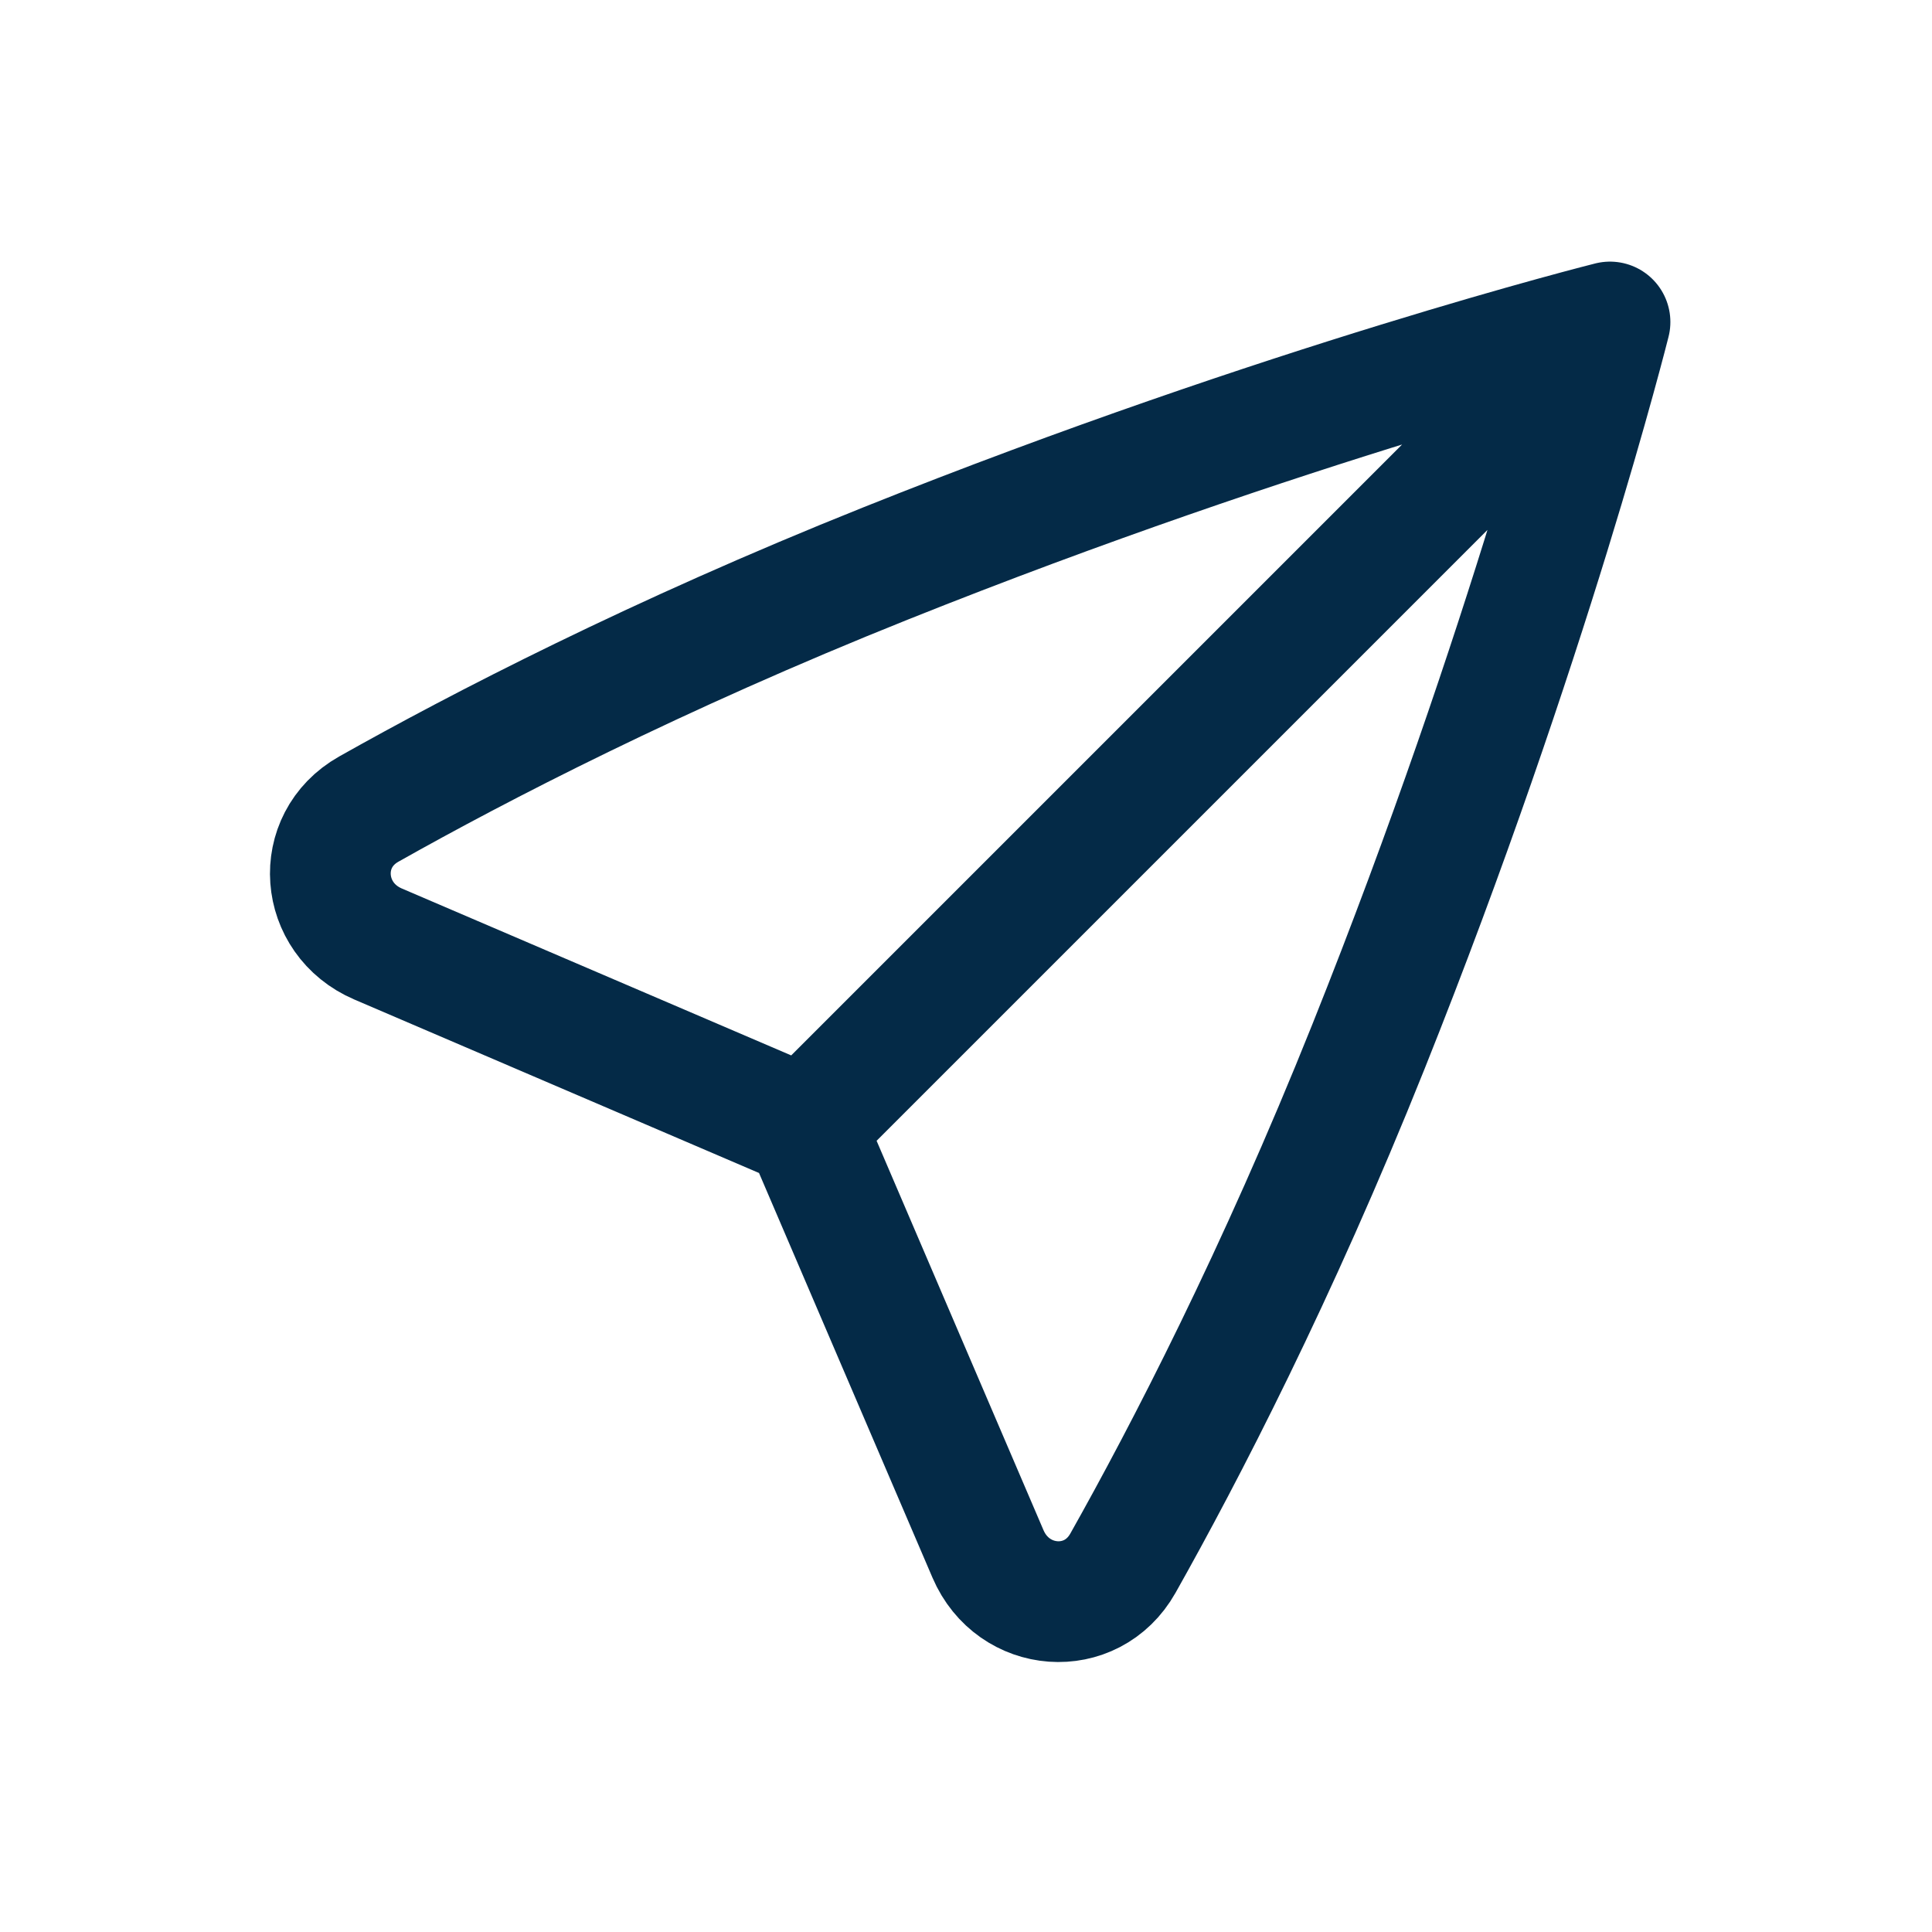
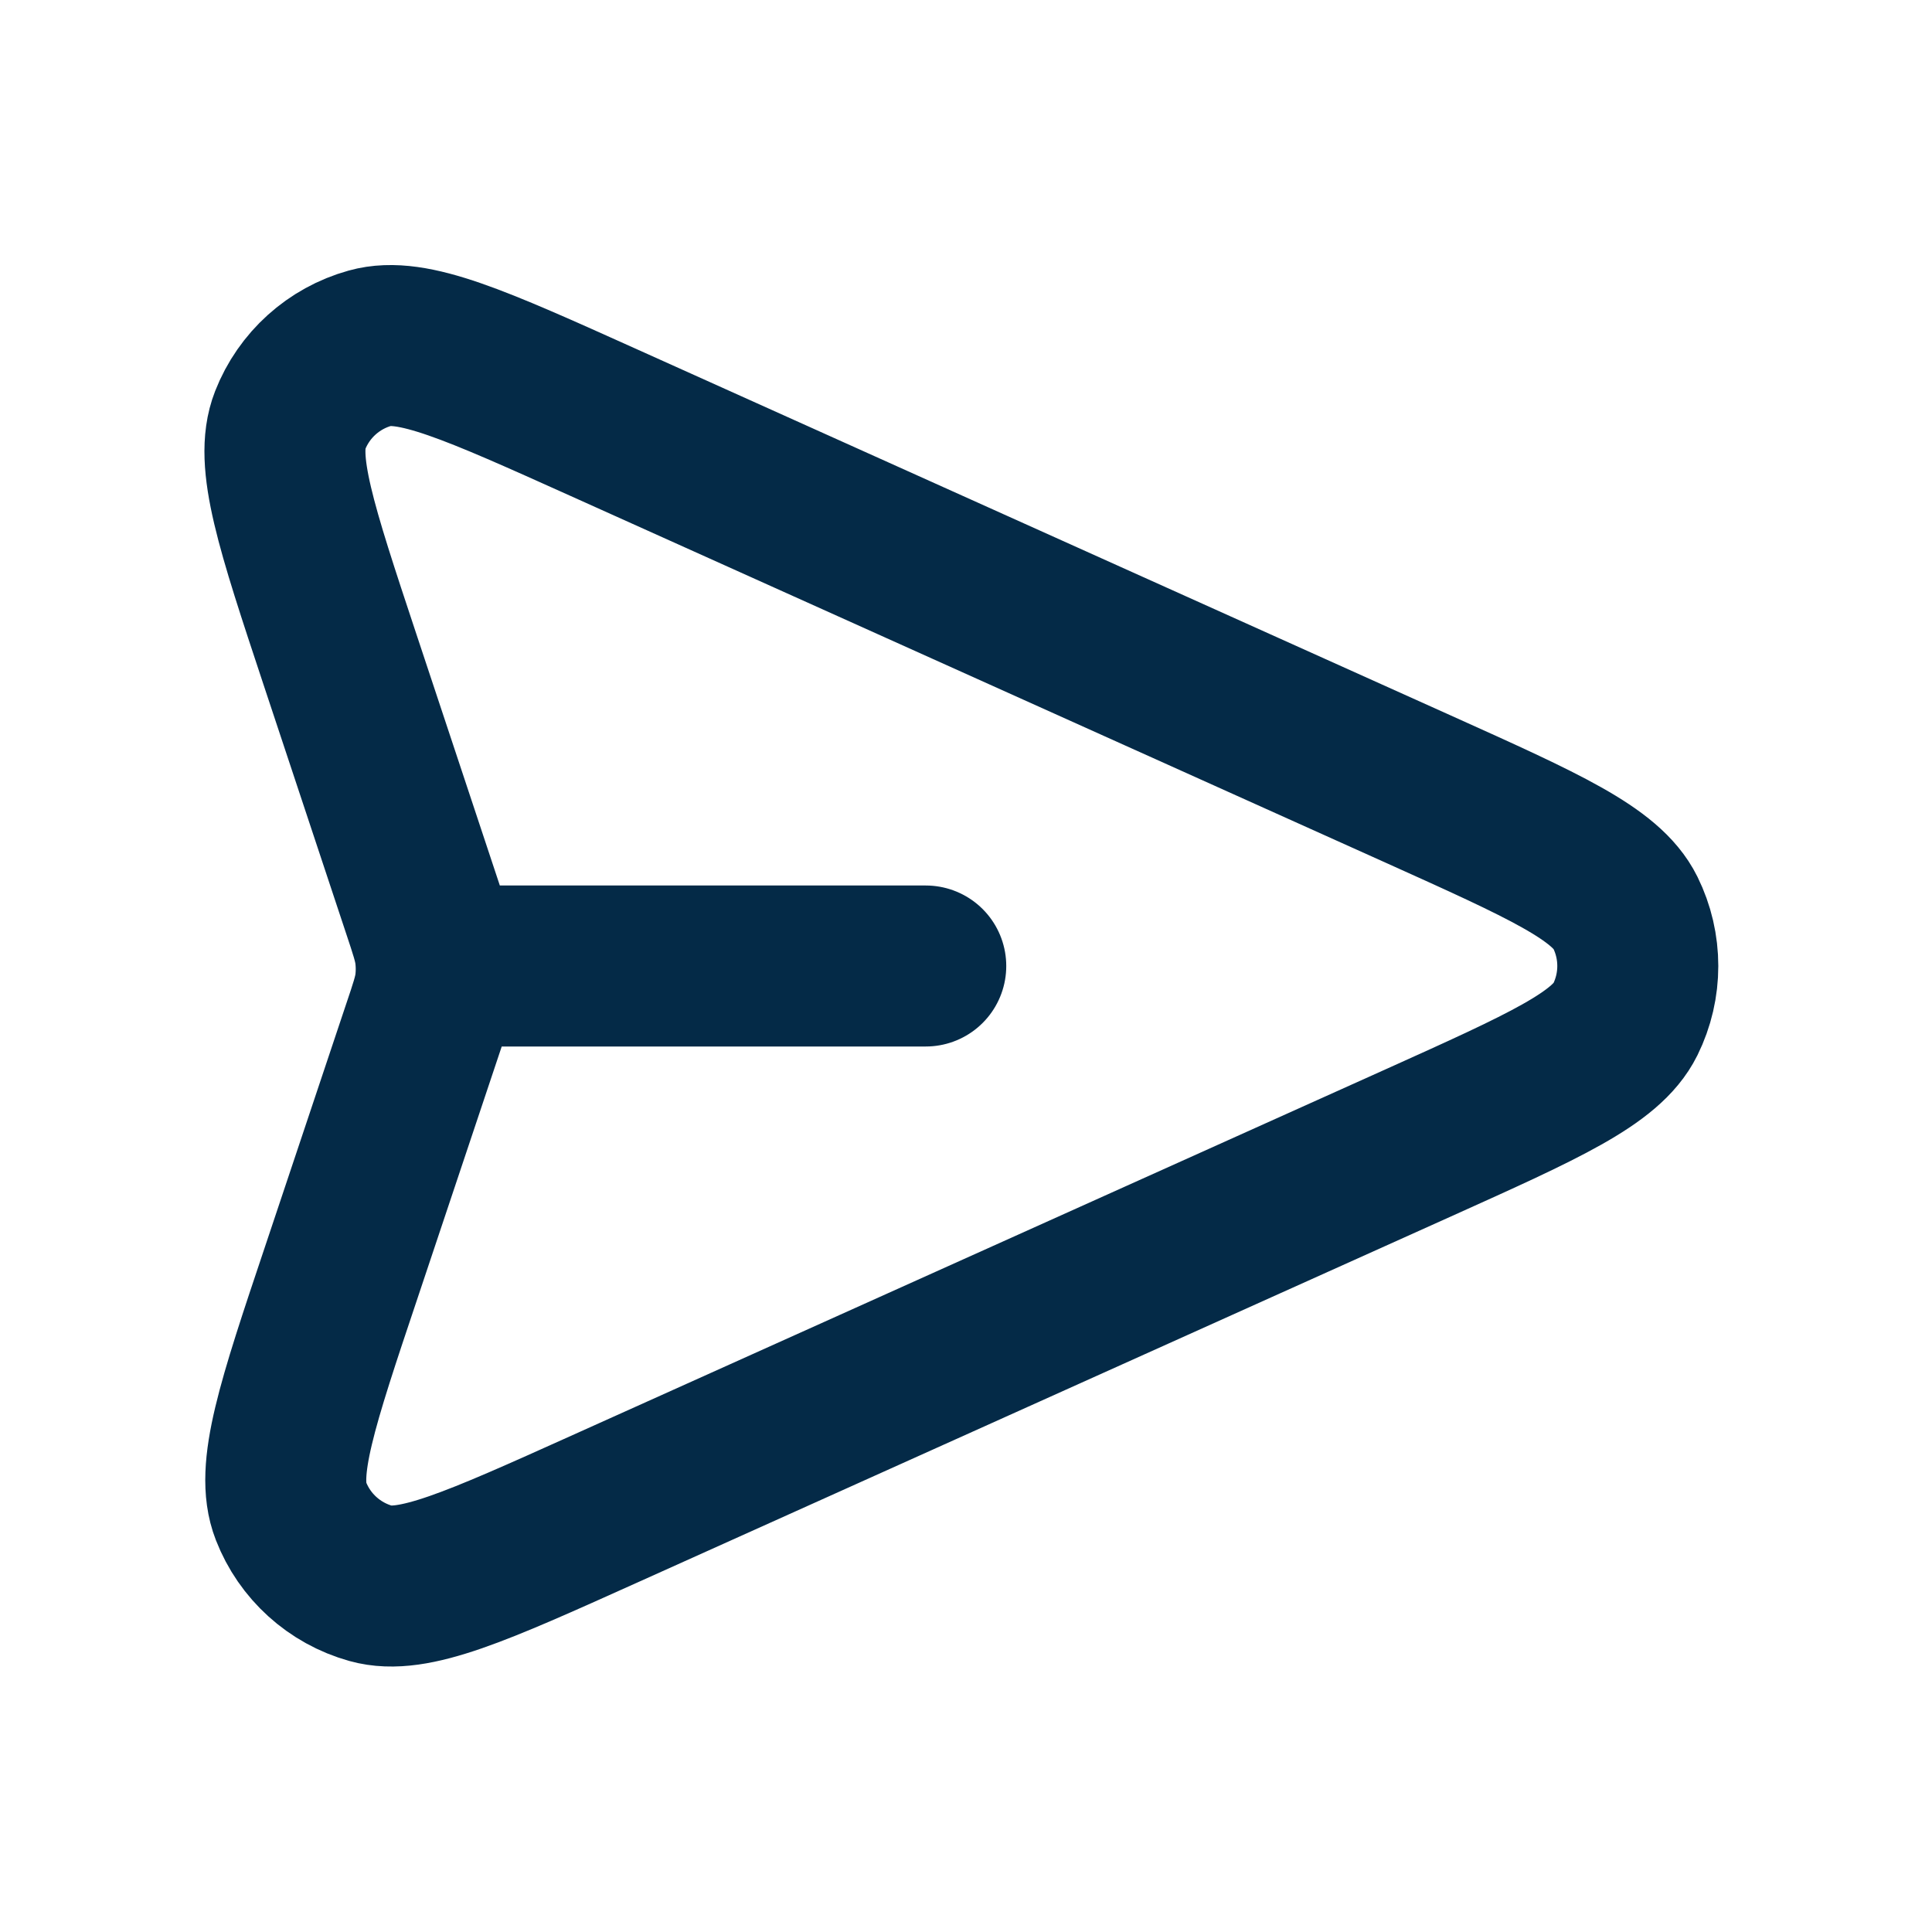
- <svg xmlns="http://www.w3.org/2000/svg" width="64px" height="64px" viewBox="0 0 24 24" fill="none" stroke="#042a47">
+ <svg xmlns="http://www.w3.org/2000/svg" width="135px" height="135px" viewBox="0 0 24 24" fill="none">
  <g id="SVGRepo_bgCarrier" stroke-width="0" />
  <g id="SVGRepo_tracerCarrier" stroke-linecap="round" stroke-linejoin="round" />
  <g id="SVGRepo_iconCarrier">
-     <path d="M10 14L12.273 19.303C12.586 20.033 13.559 20.11 13.949 19.419C14.718 18.053 15.859 15.852 17 13C19 8 20 4 20 4M10 14L4.697 11.727C3.967 11.414 3.89 10.441 4.581 10.051C5.946 9.282 8.148 8.141 11 7C16 5 20 4 20 4M10 14L20 4" stroke="#042a47" stroke-width="1.5" stroke-linecap="round" stroke-linejoin="round" />
+     <path d="M11.5 12H5.419M5.246 12.797L4.242 15.799C3.691 17.442 3.416 18.264 3.614 18.77C3.785 19.21 4.153 19.543 4.608 19.67C5.131 19.816 5.922 19.46 7.502 18.749L17.637 14.189C19.18 13.494 19.951 13.147 20.19 12.665C20.397 12.246 20.397 11.754 20.19 11.335C19.951 10.853 19.18 10.506 17.637 9.811L7.485 5.243C5.909 4.534 5.121 4.179 4.598 4.325C4.144 4.451 3.776 4.783 3.604 5.222C3.406 5.727 3.678 6.547 4.222 8.188L5.248 11.279C5.342 11.561 5.389 11.702 5.407 11.846C5.423 11.974 5.423 12.103 5.407 12.231C5.388 12.375 5.341 12.516 5.246 12.797Z" stroke="#042a47" stroke-width="2" stroke-linecap="round" stroke-linejoin="round" />
  </g>
</svg>
